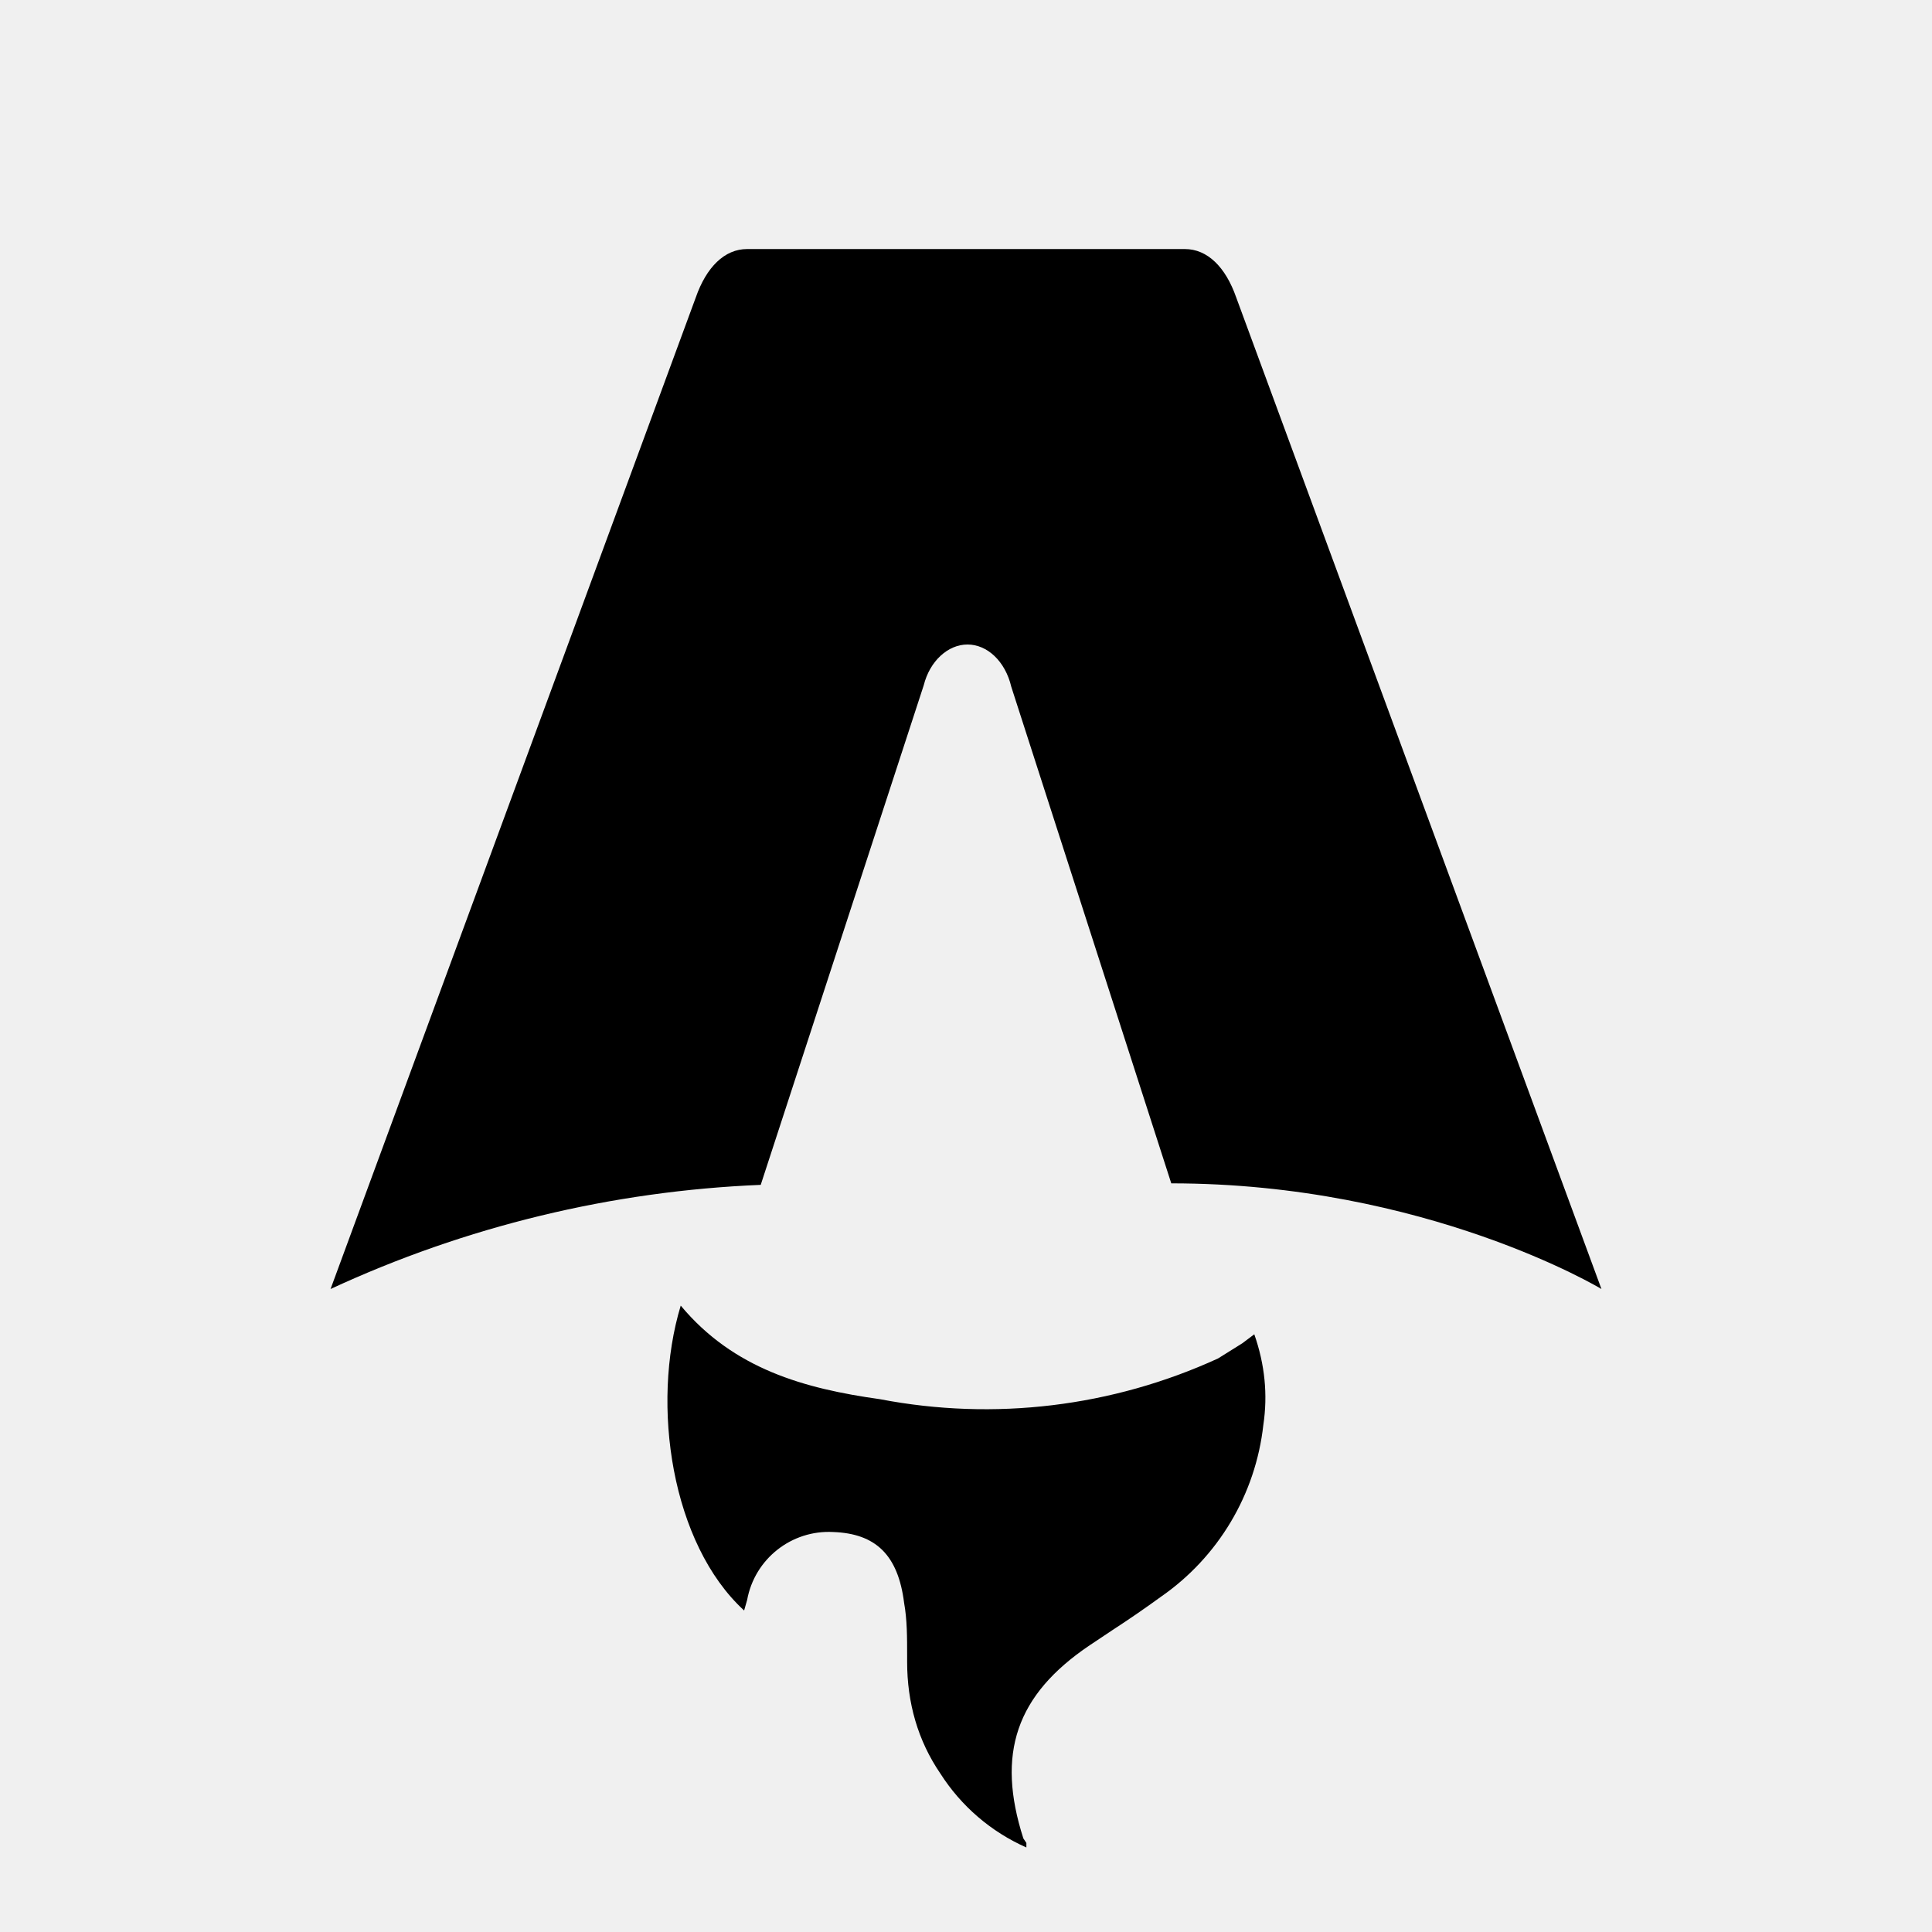
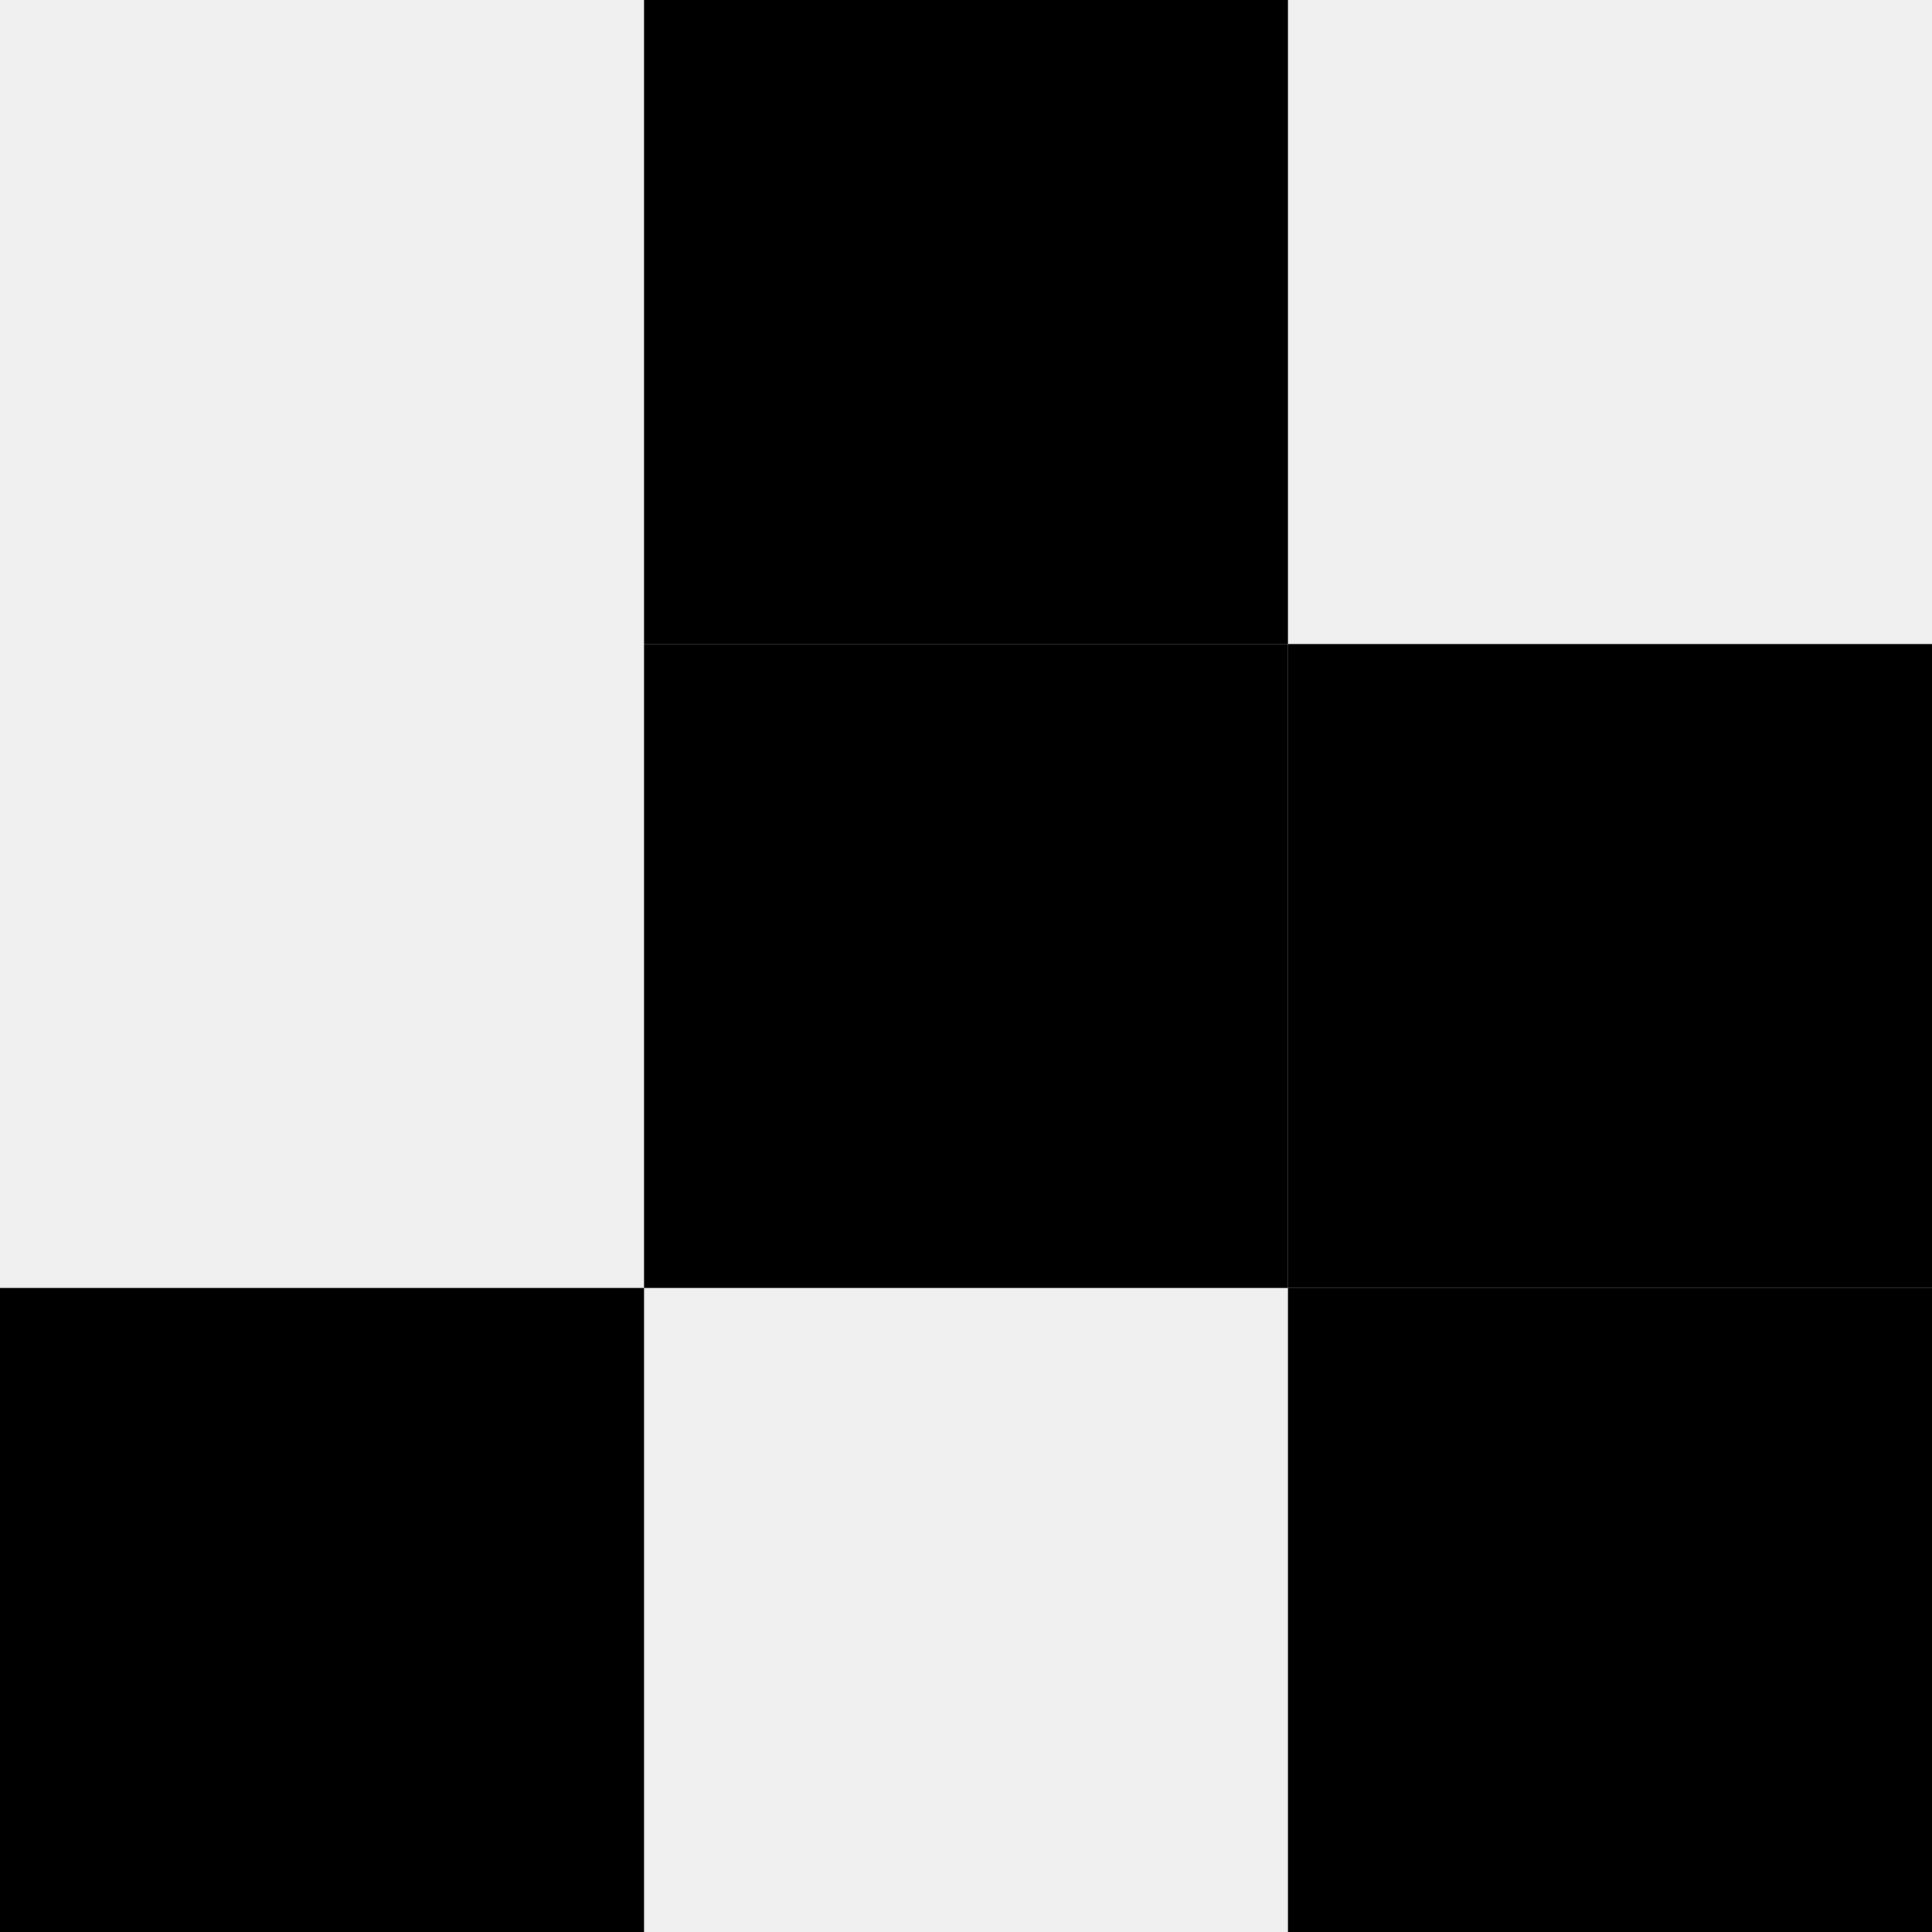
- <svg xmlns="http://www.w3.org/2000/svg" fill="none" viewBox="0 0 128 128">
-   <path d="M50.4 78.5a75.1 75.1 0 0 0-28.5 6.9l24.2-65.7c.7-2 1.9-3.2 3.4-3.2h29c1.5 0 2.7 1.2 3.4 3.2l24.2 65.7s-11.6-7-28.5-7L67 45.5c-.4-1.7-1.6-2.8-2.9-2.8-1.3 0-2.5 1.1-2.9 2.7L50.4 78.5Zm-1.1 28.2Zm-4.2-20.2c-2 6.6-.6 15.8 4.2 20.2a17.5 17.5 0 0 1 .2-.7 5.5 5.5 0 0 1 5.7-4.5c2.8.1 4.3 1.5 4.7 4.7.2 1.1.2 2.3.2 3.5v.4c0 2.7.7 5.2 2.2 7.4a13 13 0 0 0 5.7 4.9v-.3l-.2-.3c-1.8-5.6-.5-9.5 4.4-12.8l1.5-1a73 73 0 0 0 3.2-2.2 16 16 0 0 0 6.8-11.4c.3-2 .1-4-.6-6l-.8.6-1.6 1a37 37 0 0 1-22.4 2.7c-5-.7-9.7-2-13.2-6.2Z" />
+ <svg xmlns="http://www.w3.org/2000/svg" width="33" height="33" viewBox="0 0 33 33">
+   <rect x="11" width="11" height="11" />
+   <rect x="11" y="11" width="11" height="11" />
+   <rect x="22" y="11" width="11" height="11" />
+   <rect y="22" width="11" height="11" />
+   <rect x="22" y="22" width="11" height="11" />
  <style>
-         path { fill: #000; }
-         @media (prefers-color-scheme: dark) {
-             path { fill: #FFF; }
-         }
-     </style>
+     rect { fill: #000; }
+     @media (prefers-color-scheme: dark) {
+       rect { fill: #fff; }
+     }
+   </style>
</svg>
